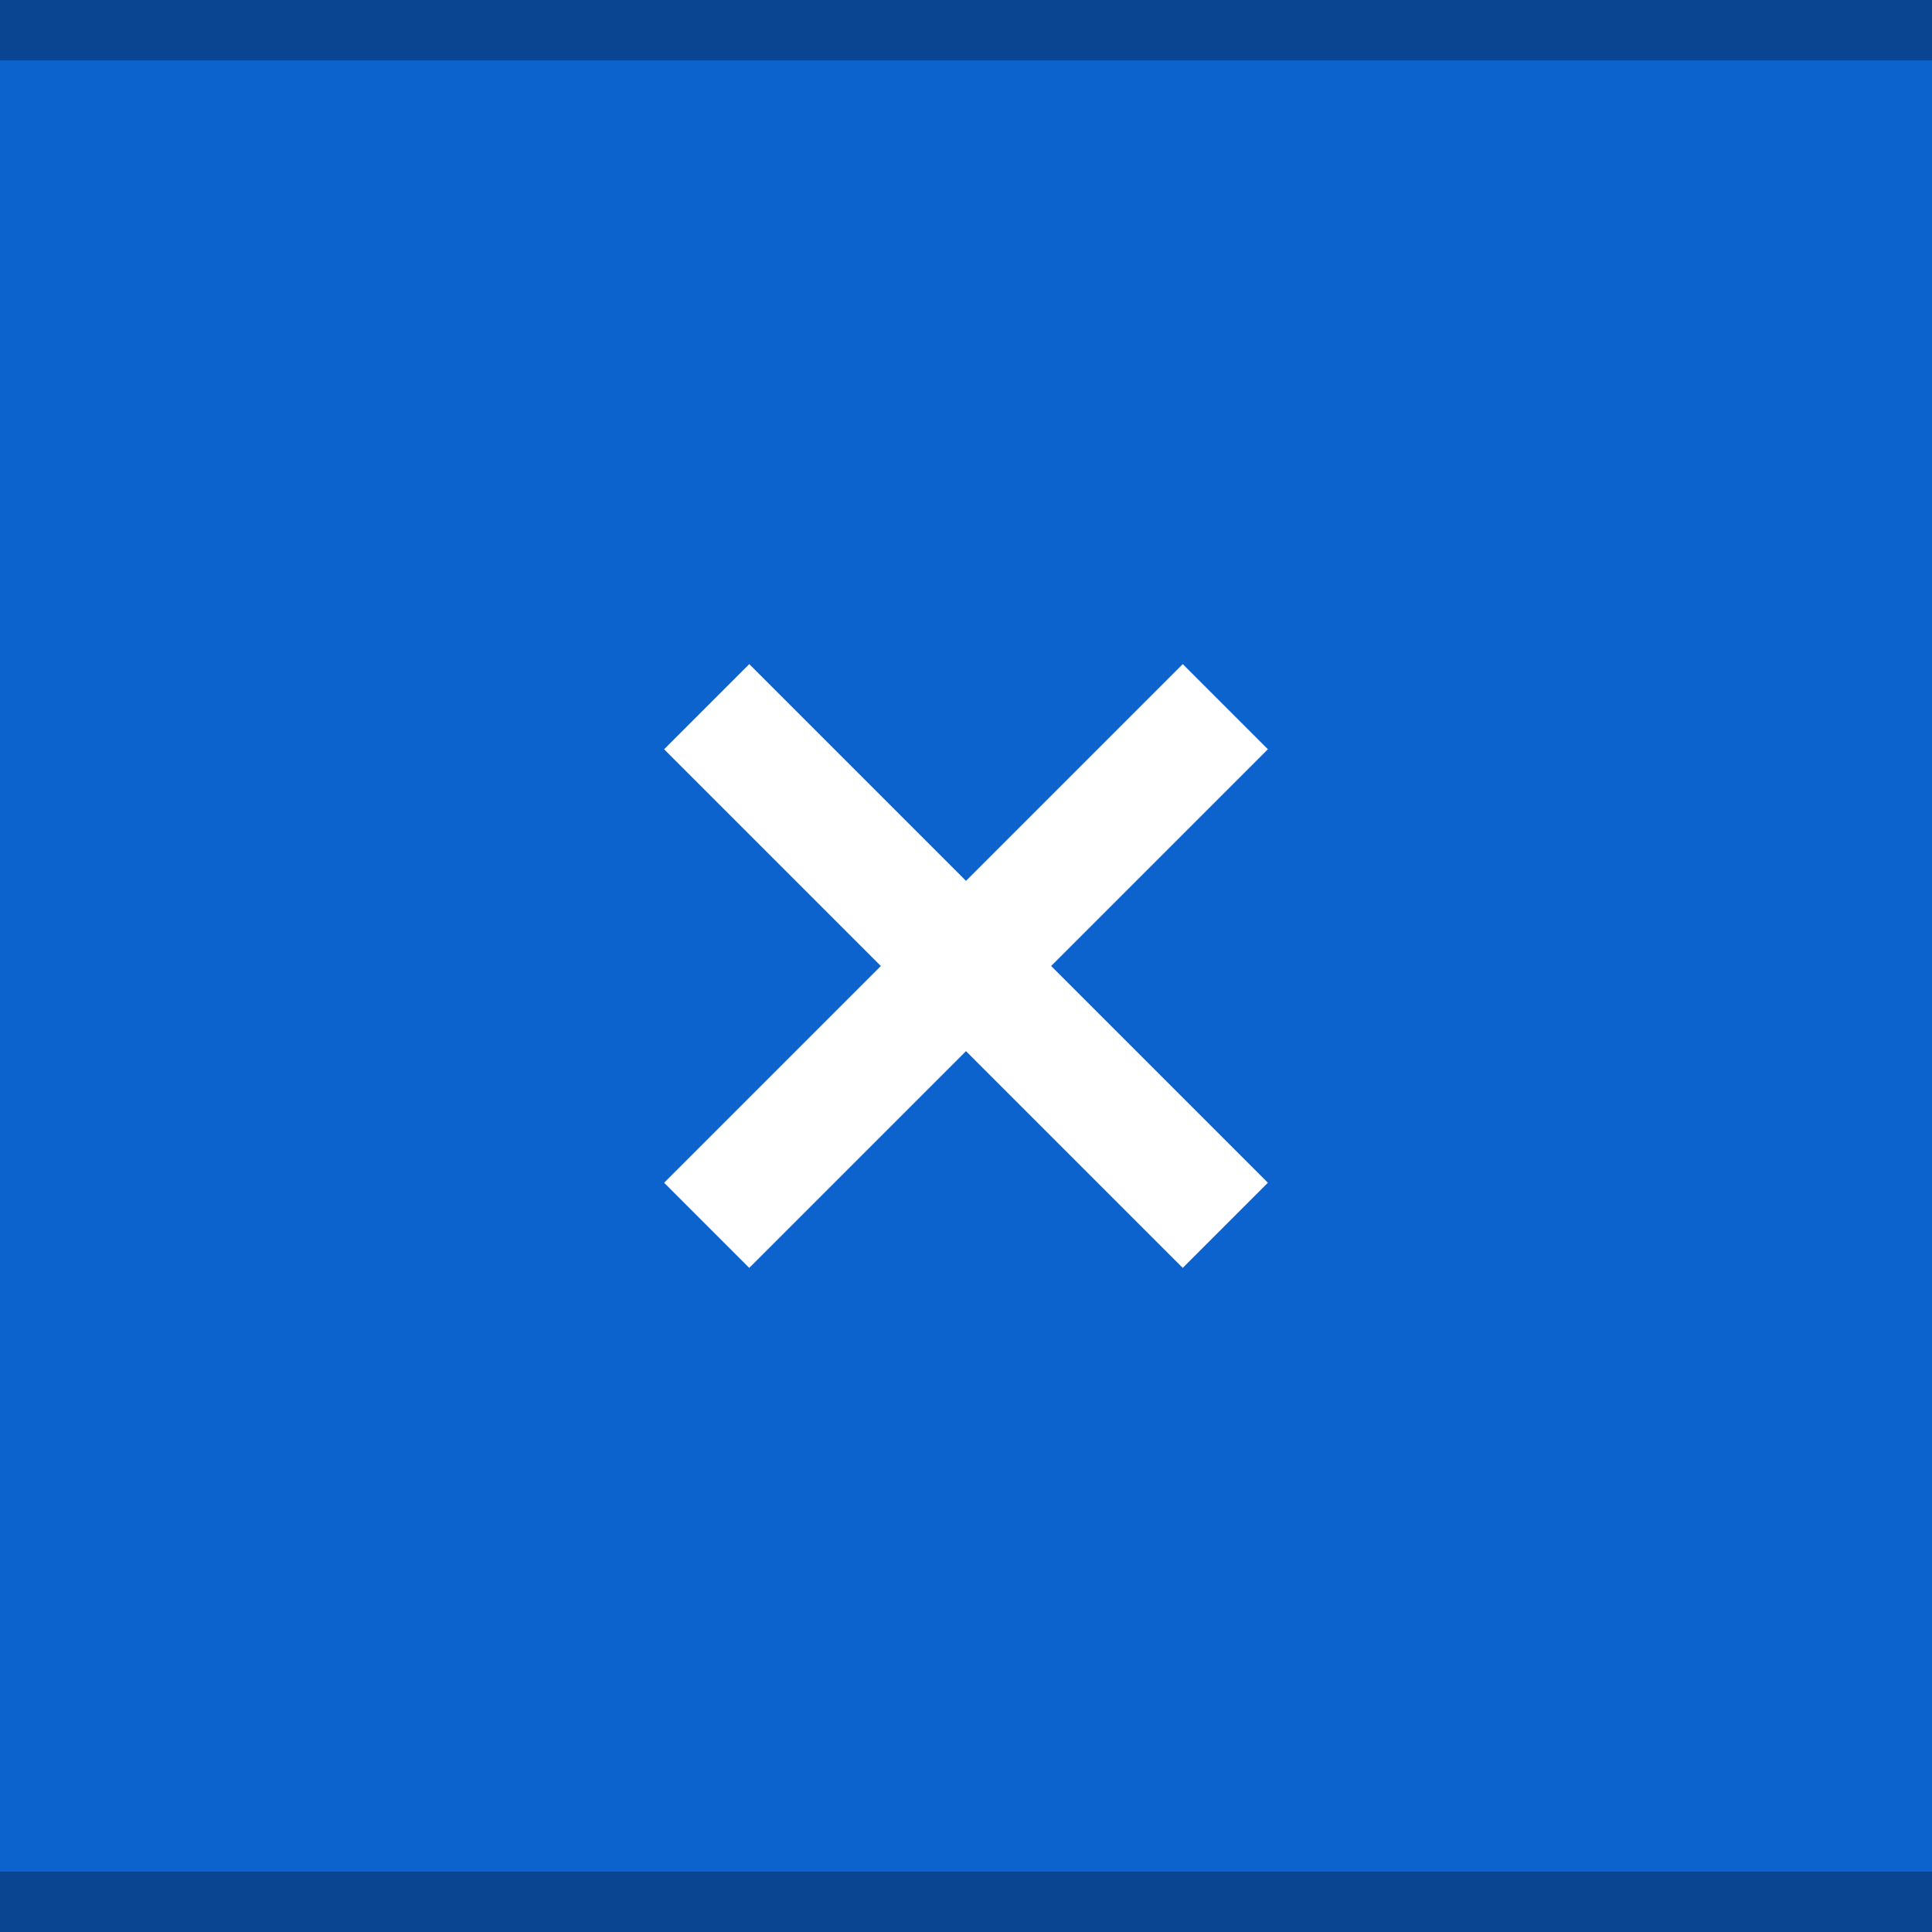
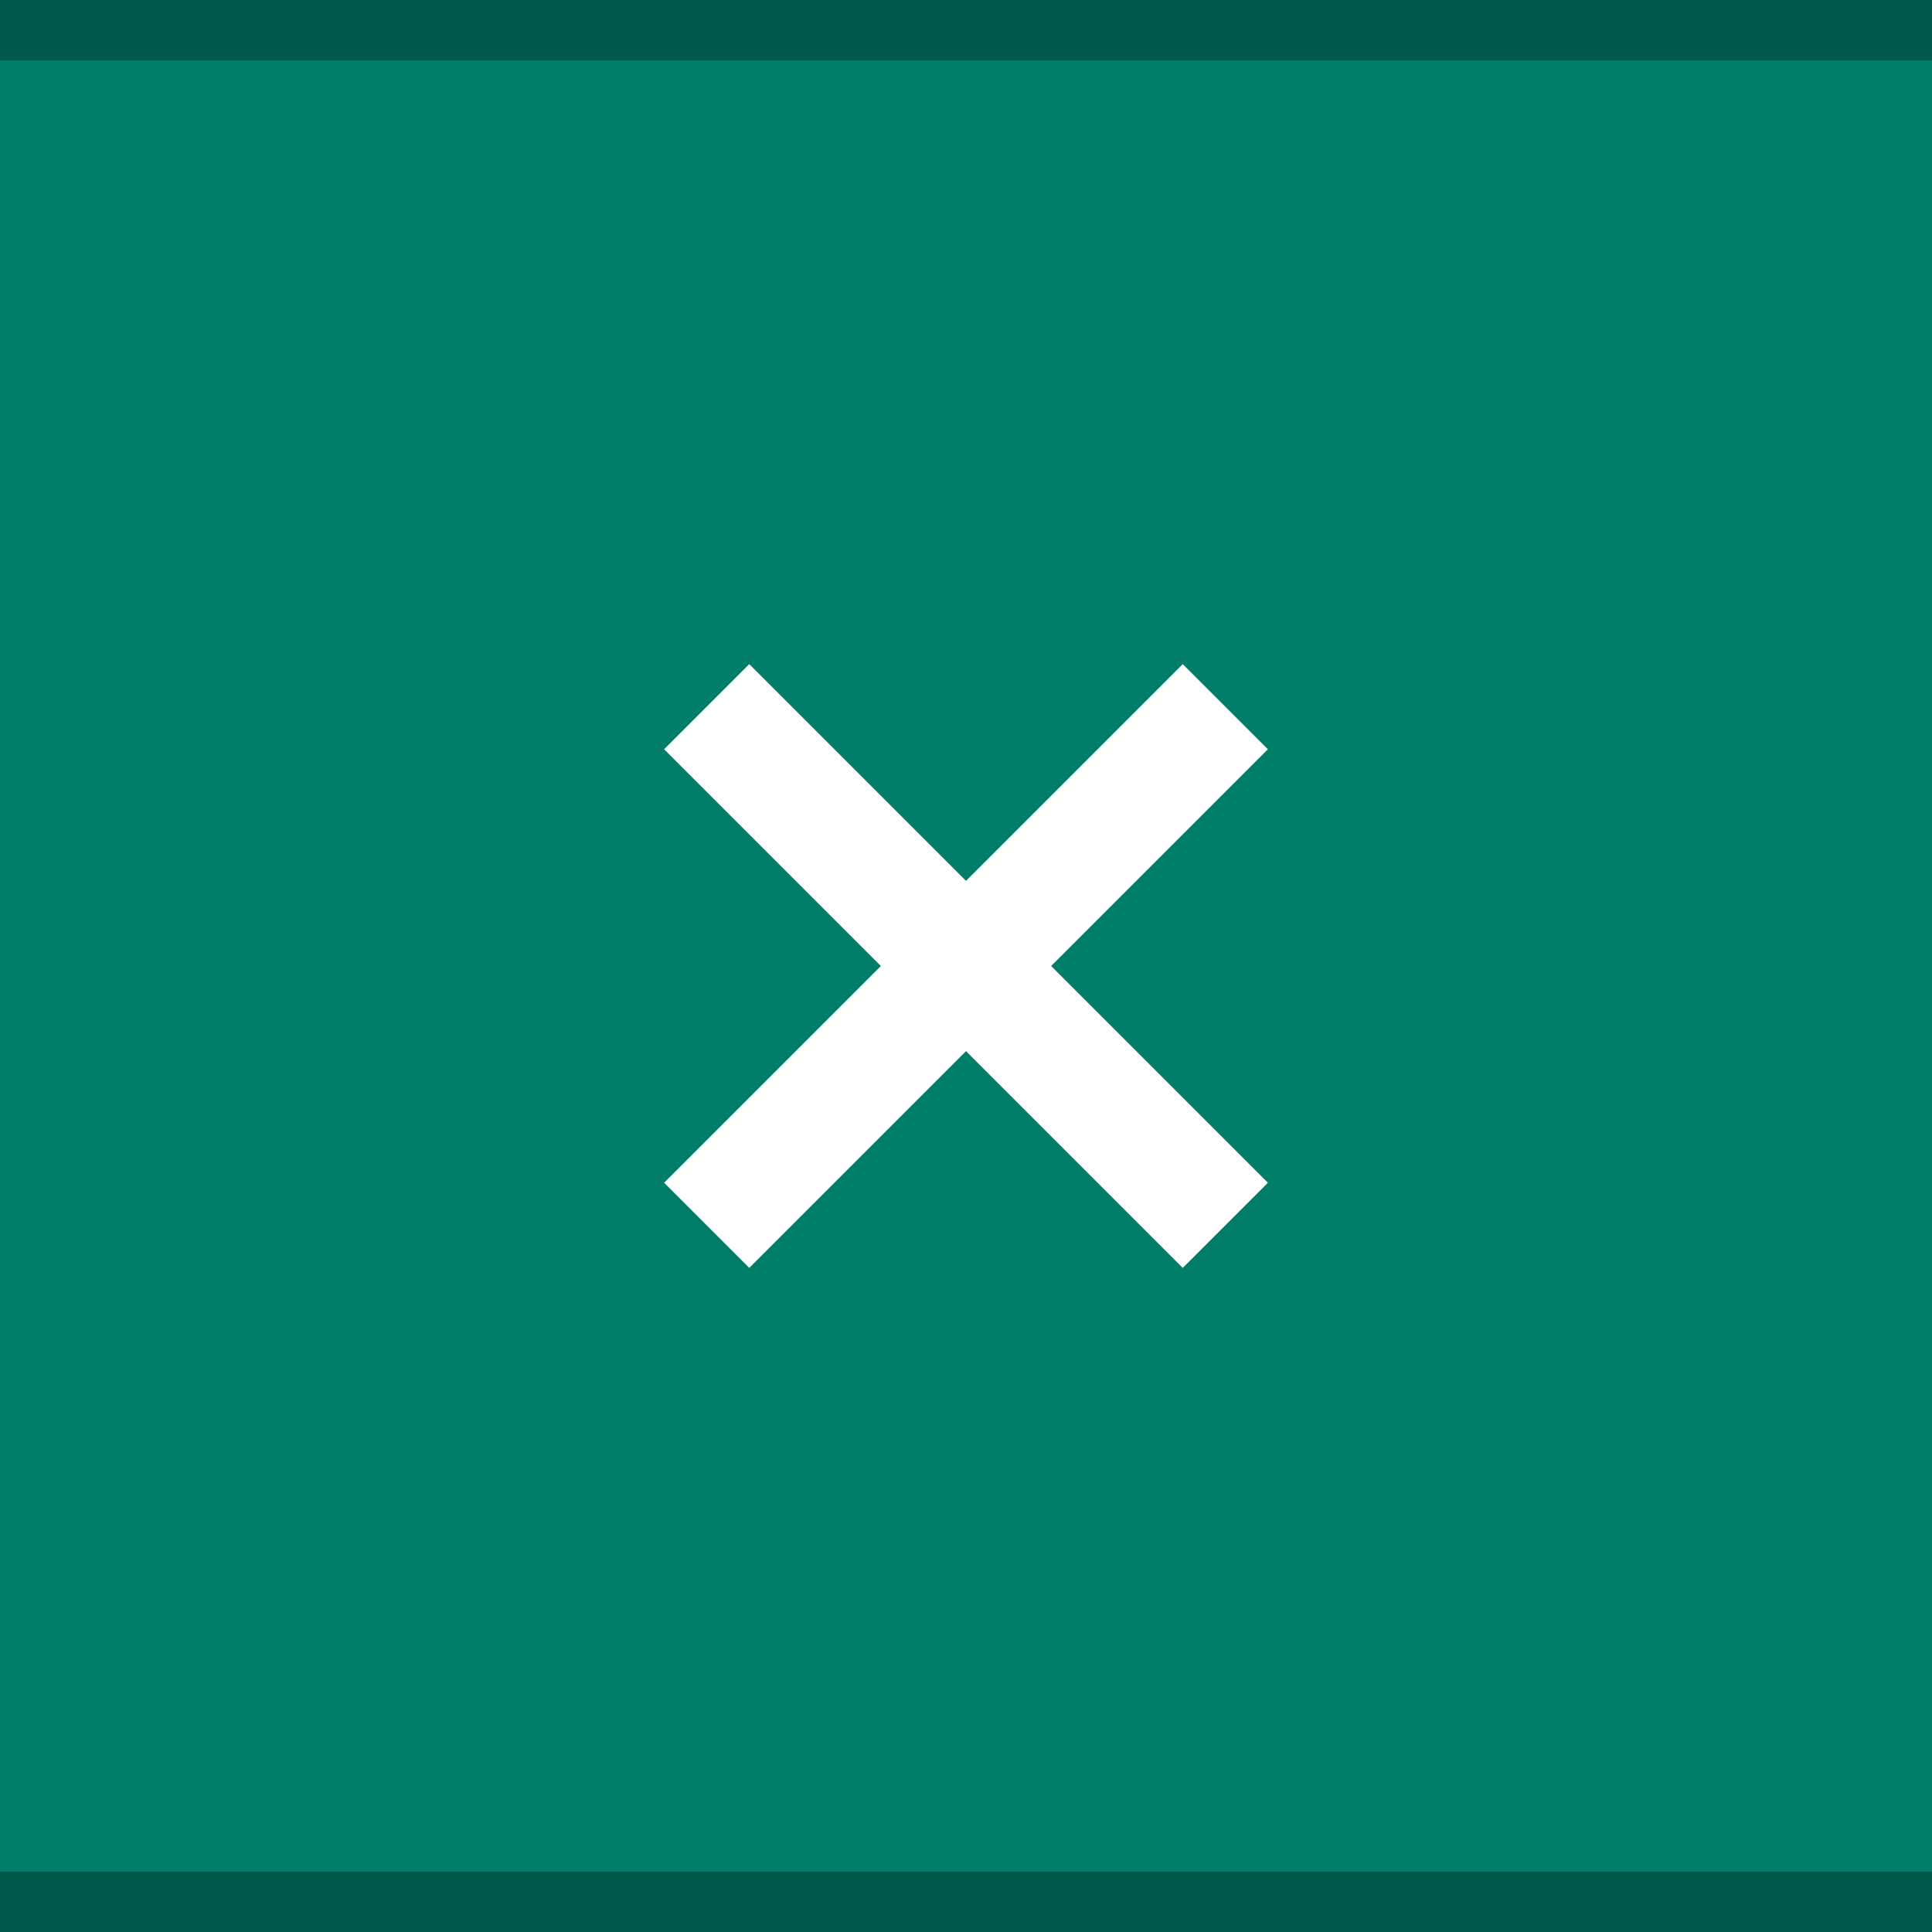
<svg xmlns="http://www.w3.org/2000/svg" id="svg12" version="1.1" viewBox="0 0 32 32" height="32" width="32">
  <defs id="defs16" />
-   <rect style="fill:#0d63cd;fill-opacity:1" id="rect2" fill="#E0E0E0" height="32" width="32" />
+   <rect style="fill:#007e69;fill-opacity:1" id="rect2" fill="#E0E0E0" height="32" width="32" />
  <path id="path8" d="M 21,12.41 19.59,11 16,14.59 12.41,11 11,12.41 14.59,16 11,19.59 12.41,21 16,17.41 19.59,21 21,19.59 17.41,16 Z" style="fill:#ffffff;fill-opacity:1" />
  <rect width="32" height="1" fill="#FFFFFF" fill-opacity="0.4" id="rect166" style="opacity:0.3;fill:#000000;fill-opacity:1" x="0" y="0" />
  <rect width="32" height="1" fill="#FFFFFF" fill-opacity="0.4" id="rect166-3" style="opacity:0.3;fill:#000000;fill-opacity:1" x="0" y="31" />
</svg>
